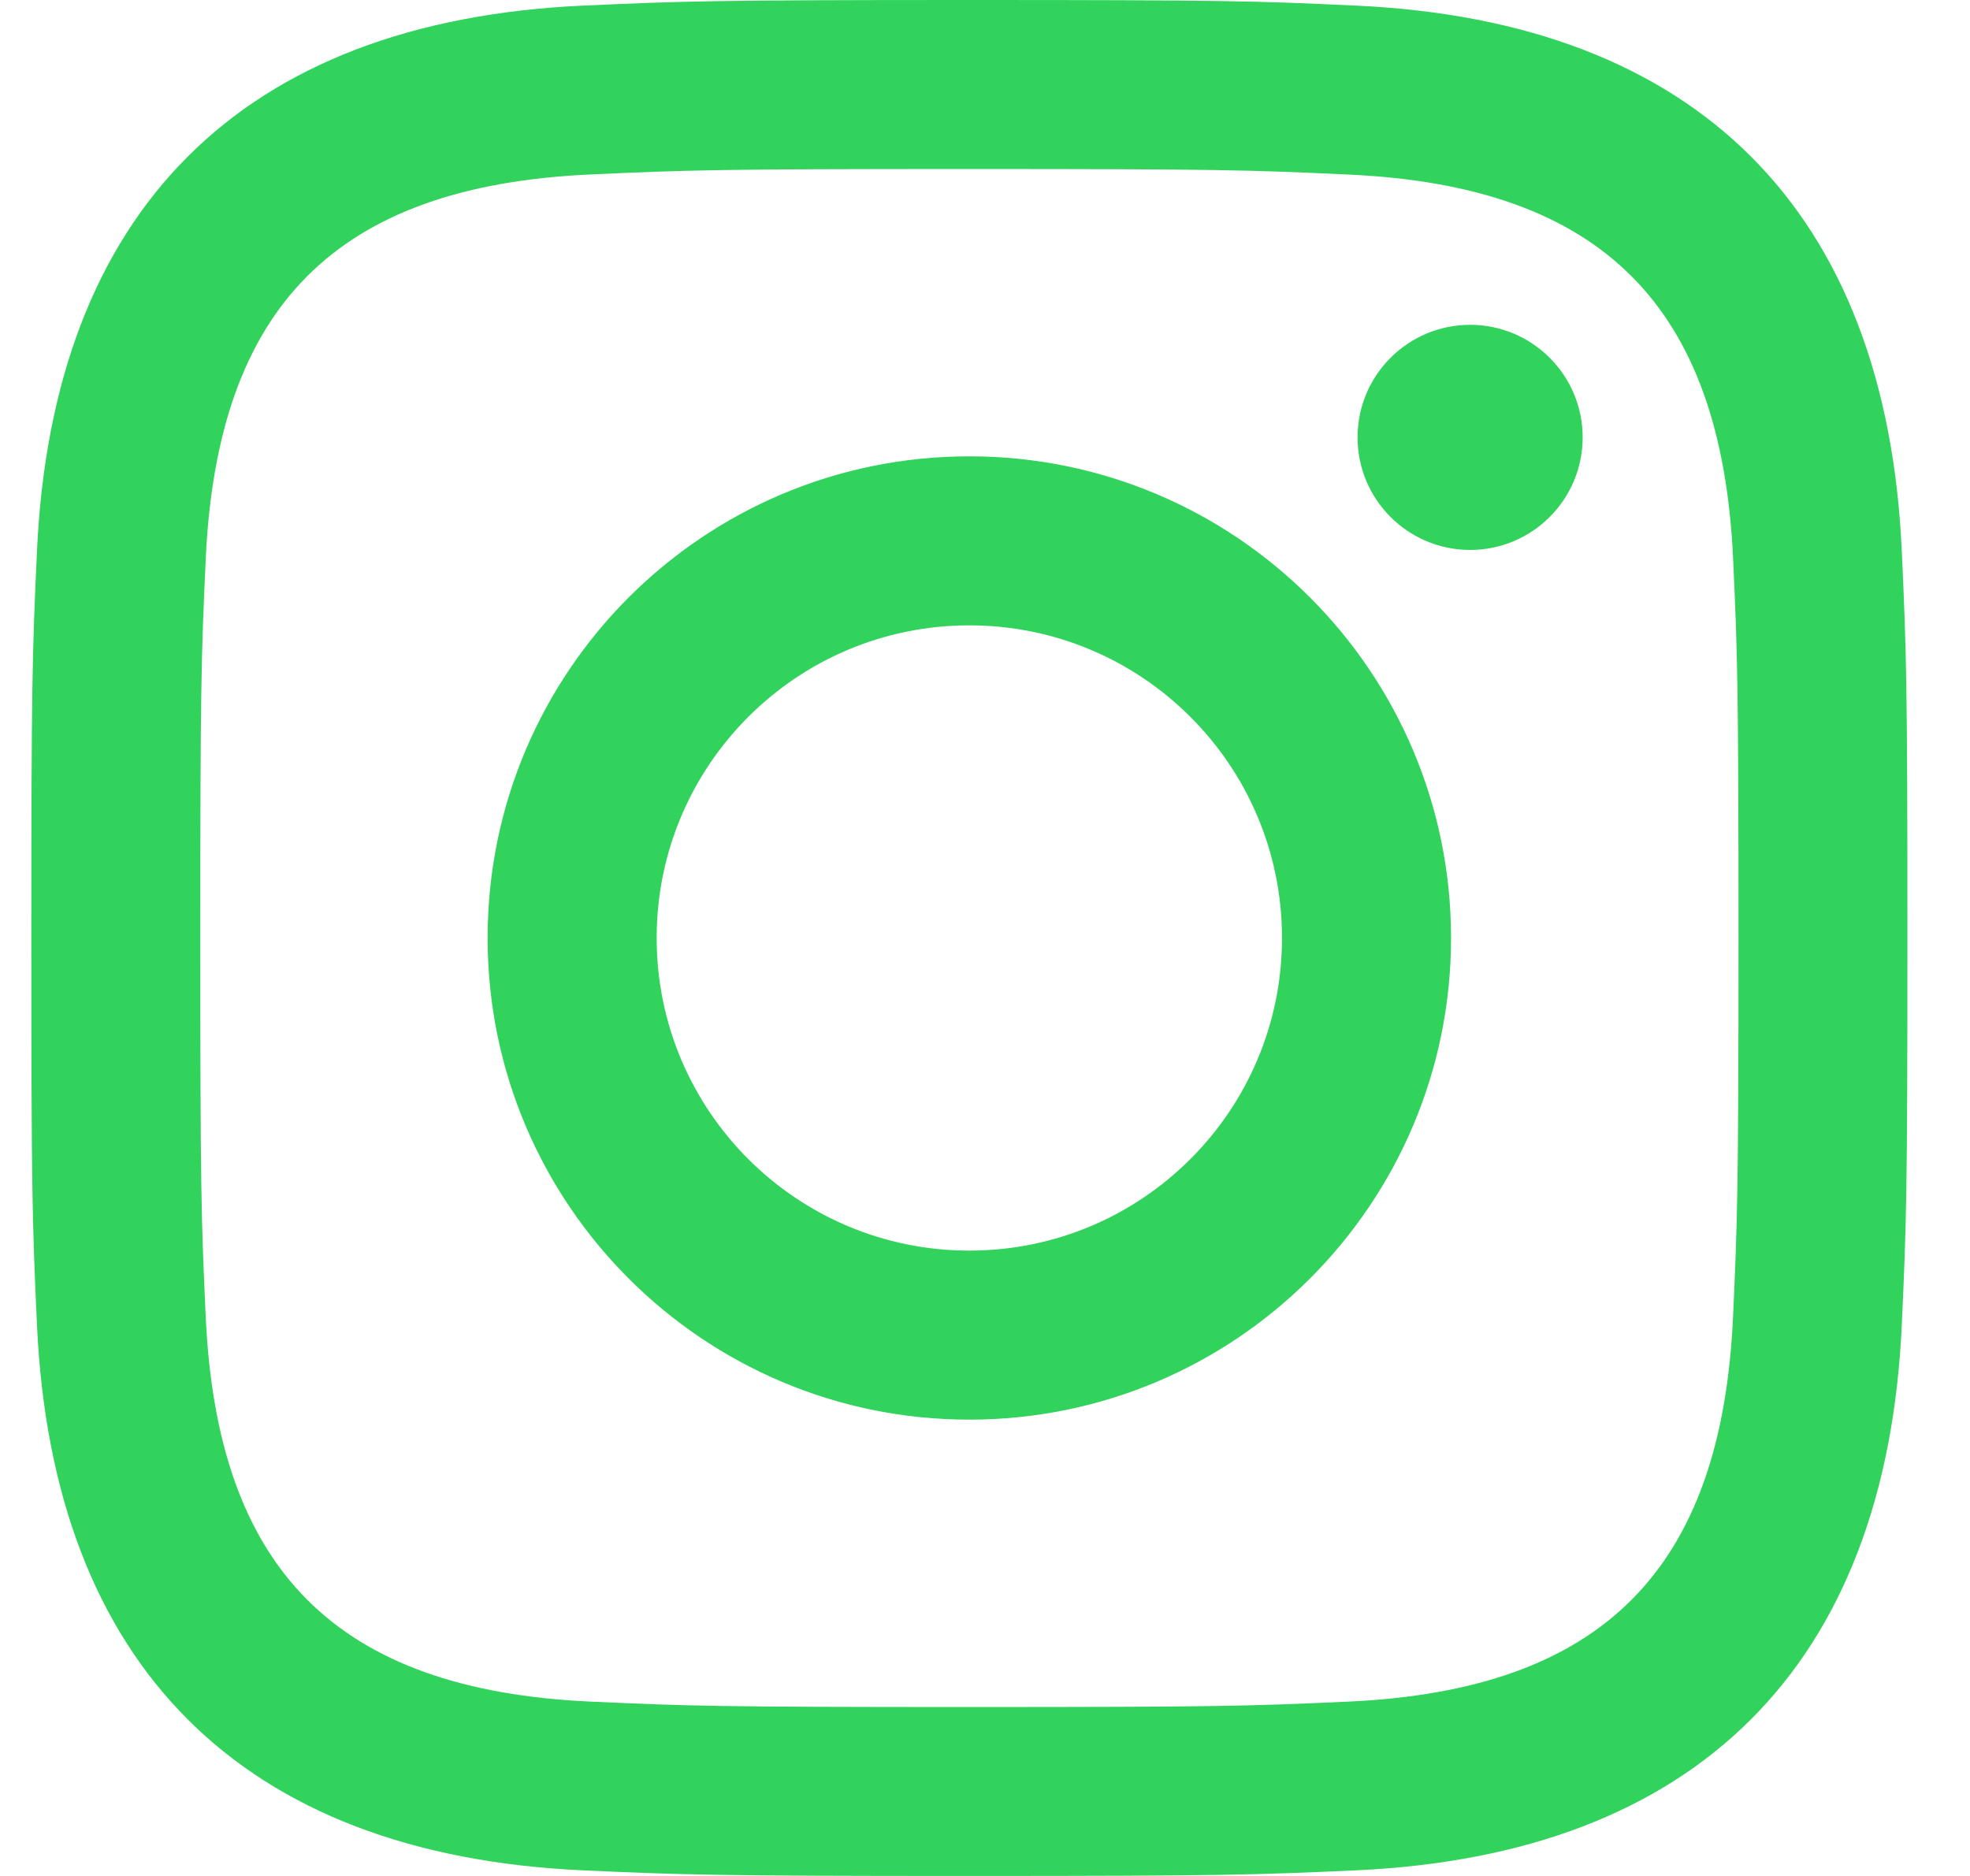
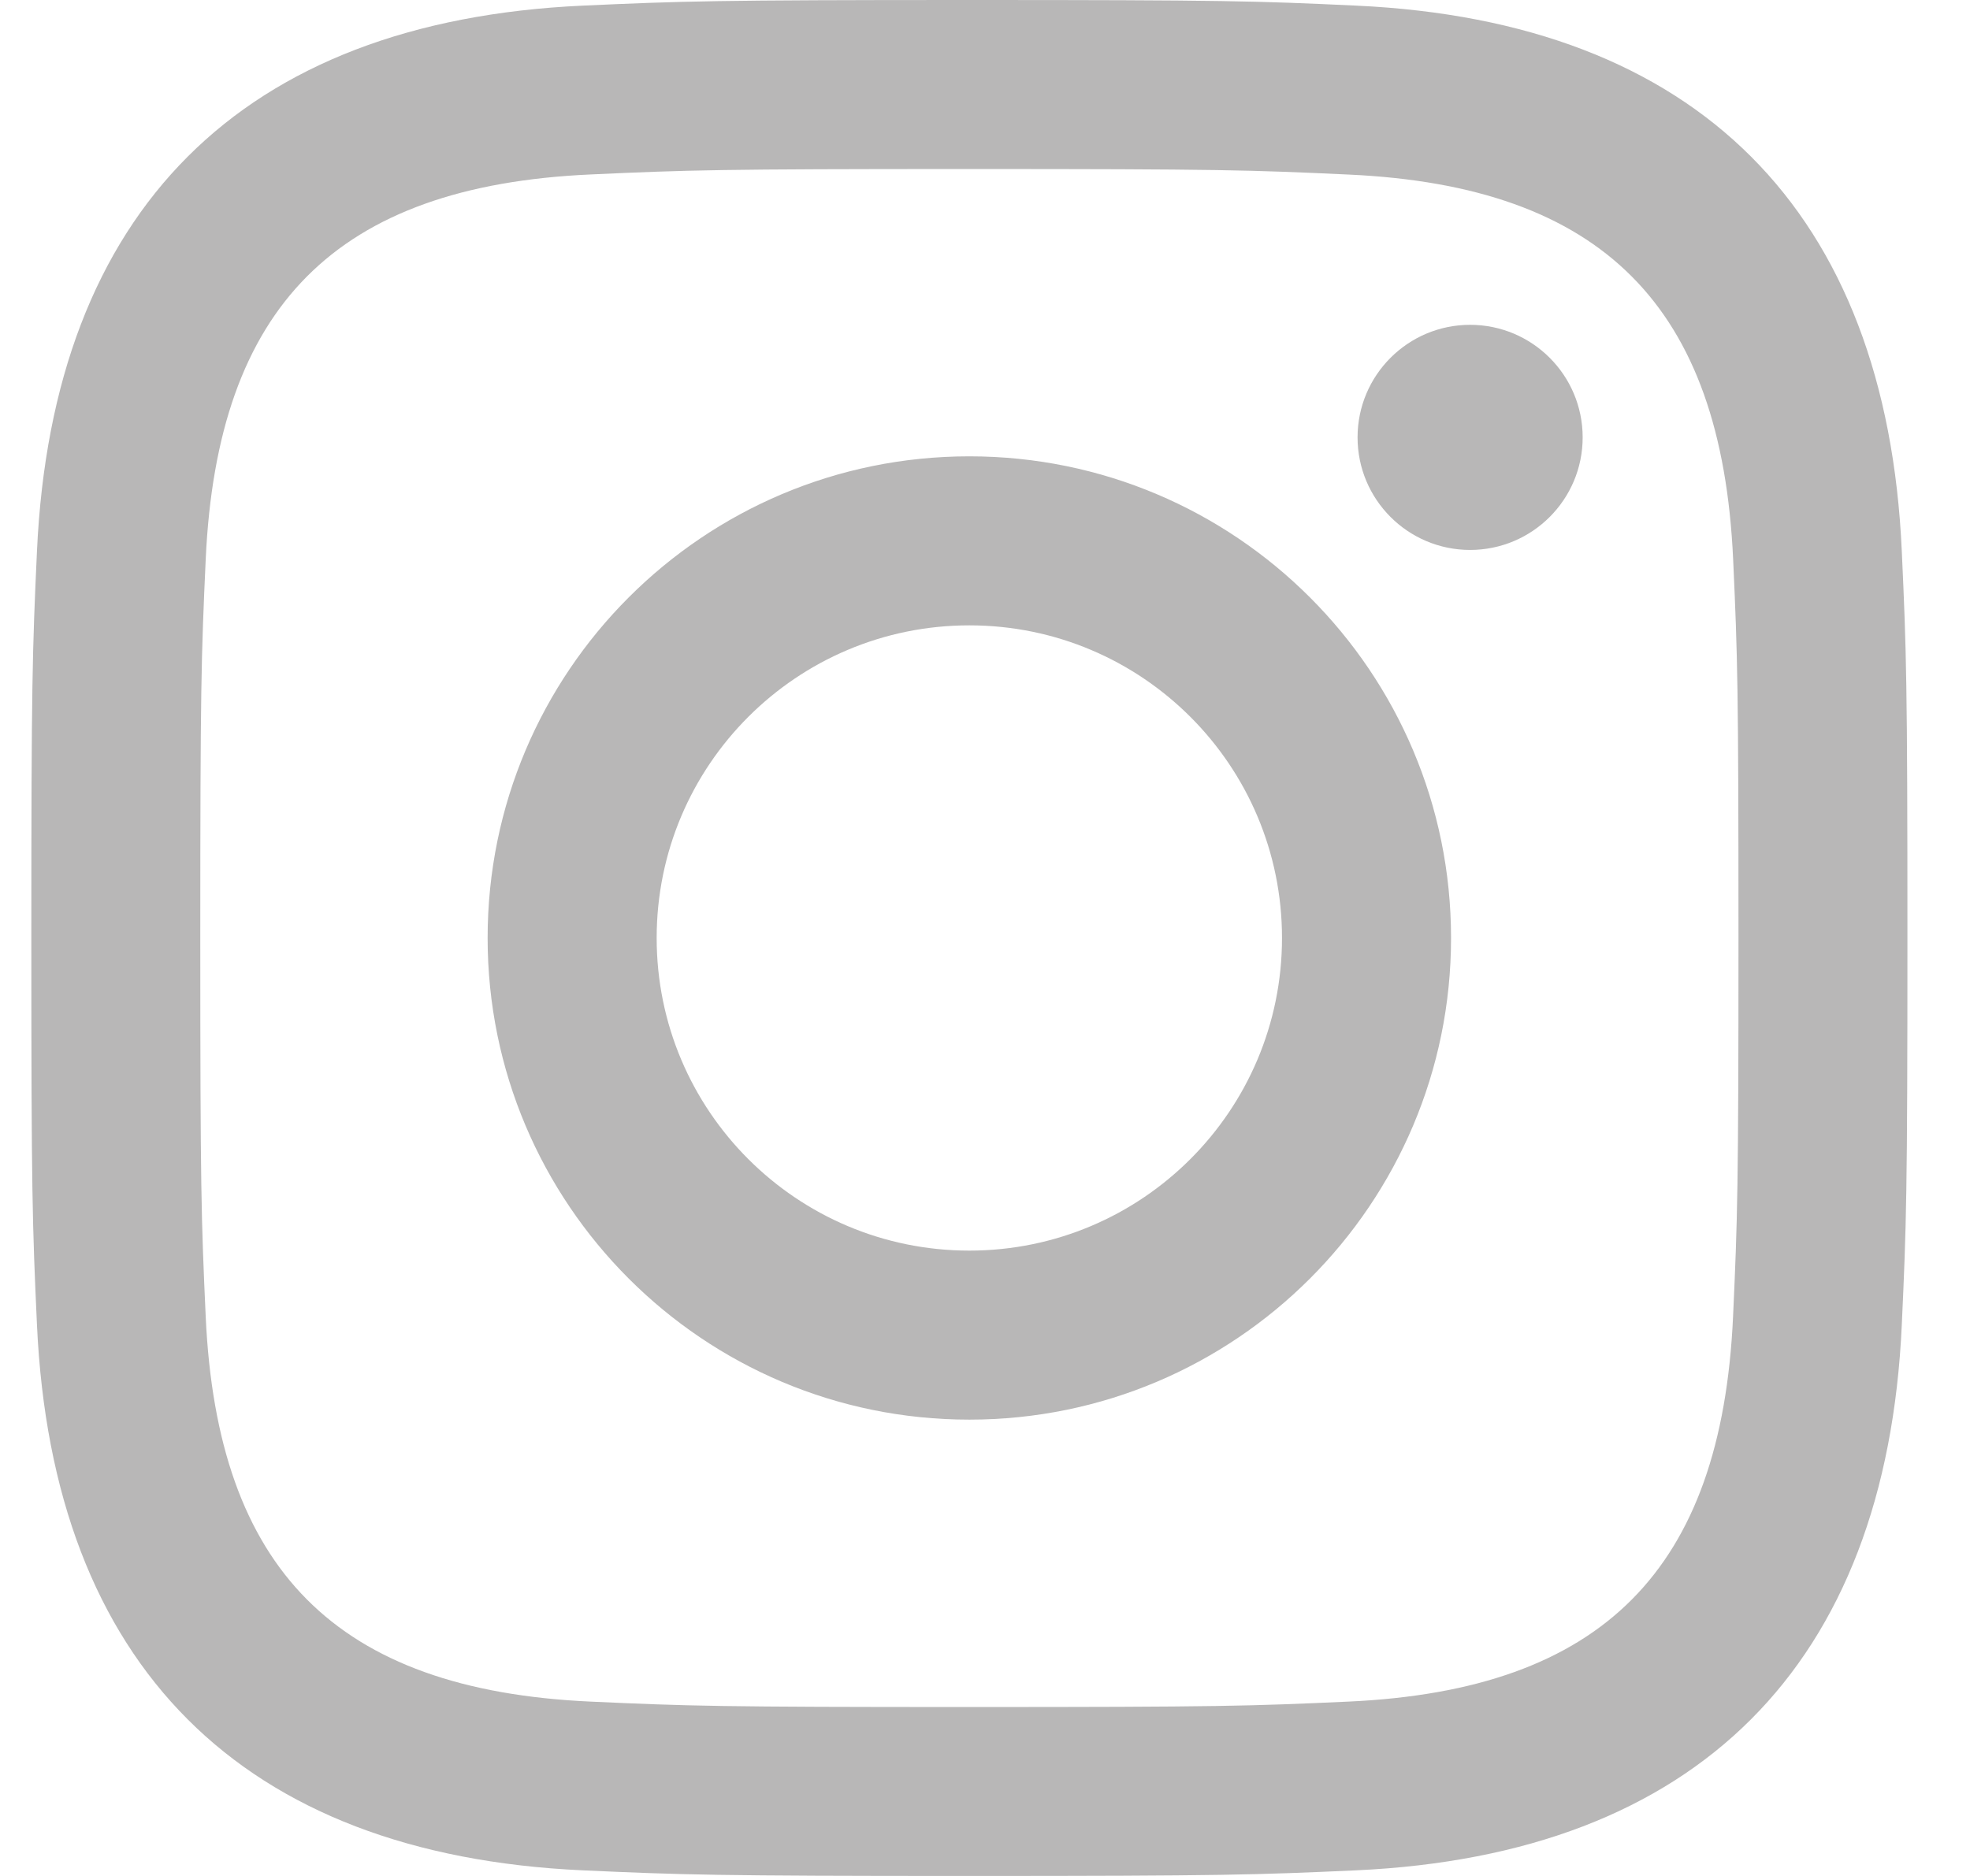
<svg xmlns="http://www.w3.org/2000/svg" width="21" height="20">
-   <path fill="hsl(136, 65%, 51%)" d="M10.333 1.802c2.67 0 2.987.01 4.042.059 2.71.123 3.976 1.409 4.1 4.099.048 1.054.057 1.37.057 4.04 0 2.672-.01 2.988-.058 4.042-.124 2.687-1.386 3.975-4.099 4.099-1.055.048-1.37.058-4.042.058-2.67 0-2.986-.01-4.04-.058-2.717-.124-3.976-1.416-4.1-4.1-.048-1.054-.058-1.37-.058-4.041 0-2.67.01-2.986.058-4.04.124-2.69 1.387-3.977 4.1-4.1 1.054-.048 1.37-.058 4.04-.058zm0-1.802C7.618 0 7.278.012 6.211.06 2.579.227.56 2.242.394 5.877.345 6.944.334 7.284.334 10s.011 3.057.06 4.123c.166 3.632 2.181 5.65 5.816 5.817 1.068.048 1.408.06 4.123.06 2.716 0 3.057-.012 4.124-.06 3.628-.167 5.651-2.182 5.816-5.817.049-1.066.06-1.407.06-4.123s-.011-3.056-.06-4.122C20.11 2.249 18.093.228 14.458.06 13.39.01 13.049 0 10.333 0zm0 4.865a5.135 5.135 0 100 10.27 5.135 5.135 0 000-10.27zm0 8.468a3.333 3.333 0 110-6.666 3.333 3.333 0 010 6.666zm5.339-9.87a1.2 1.2 0 10-.001 2.4 1.2 1.2 0 000-2.4z" />
+   <path fill="hsl(0, 1%, 72%)" d="M10.333 1.802c2.67 0 2.987.01 4.042.059 2.71.123 3.976 1.409 4.1 4.099.048 1.054.057 1.37.057 4.04 0 2.672-.01 2.988-.058 4.042-.124 2.687-1.386 3.975-4.099 4.099-1.055.048-1.37.058-4.042.058-2.67 0-2.986-.01-4.04-.058-2.717-.124-3.976-1.416-4.1-4.1-.048-1.054-.058-1.37-.058-4.041 0-2.67.01-2.986.058-4.04.124-2.69 1.387-3.977 4.1-4.1 1.054-.048 1.37-.058 4.04-.058zm0-1.802C7.618 0 7.278.012 6.211.06 2.579.227.56 2.242.394 5.877.345 6.944.334 7.284.334 10s.011 3.057.06 4.123c.166 3.632 2.181 5.65 5.816 5.817 1.068.048 1.408.06 4.123.06 2.716 0 3.057-.012 4.124-.06 3.628-.167 5.651-2.182 5.816-5.817.049-1.066.06-1.407.06-4.123s-.011-3.056-.06-4.122C20.11 2.249 18.093.228 14.458.06 13.39.01 13.049 0 10.333 0zm0 4.865a5.135 5.135 0 100 10.27 5.135 5.135 0 000-10.27zm0 8.468a3.333 3.333 0 110-6.666 3.333 3.333 0 010 6.666zm5.339-9.87a1.2 1.2 0 10-.001 2.4 1.2 1.2 0 000-2.4z" />
</svg>
